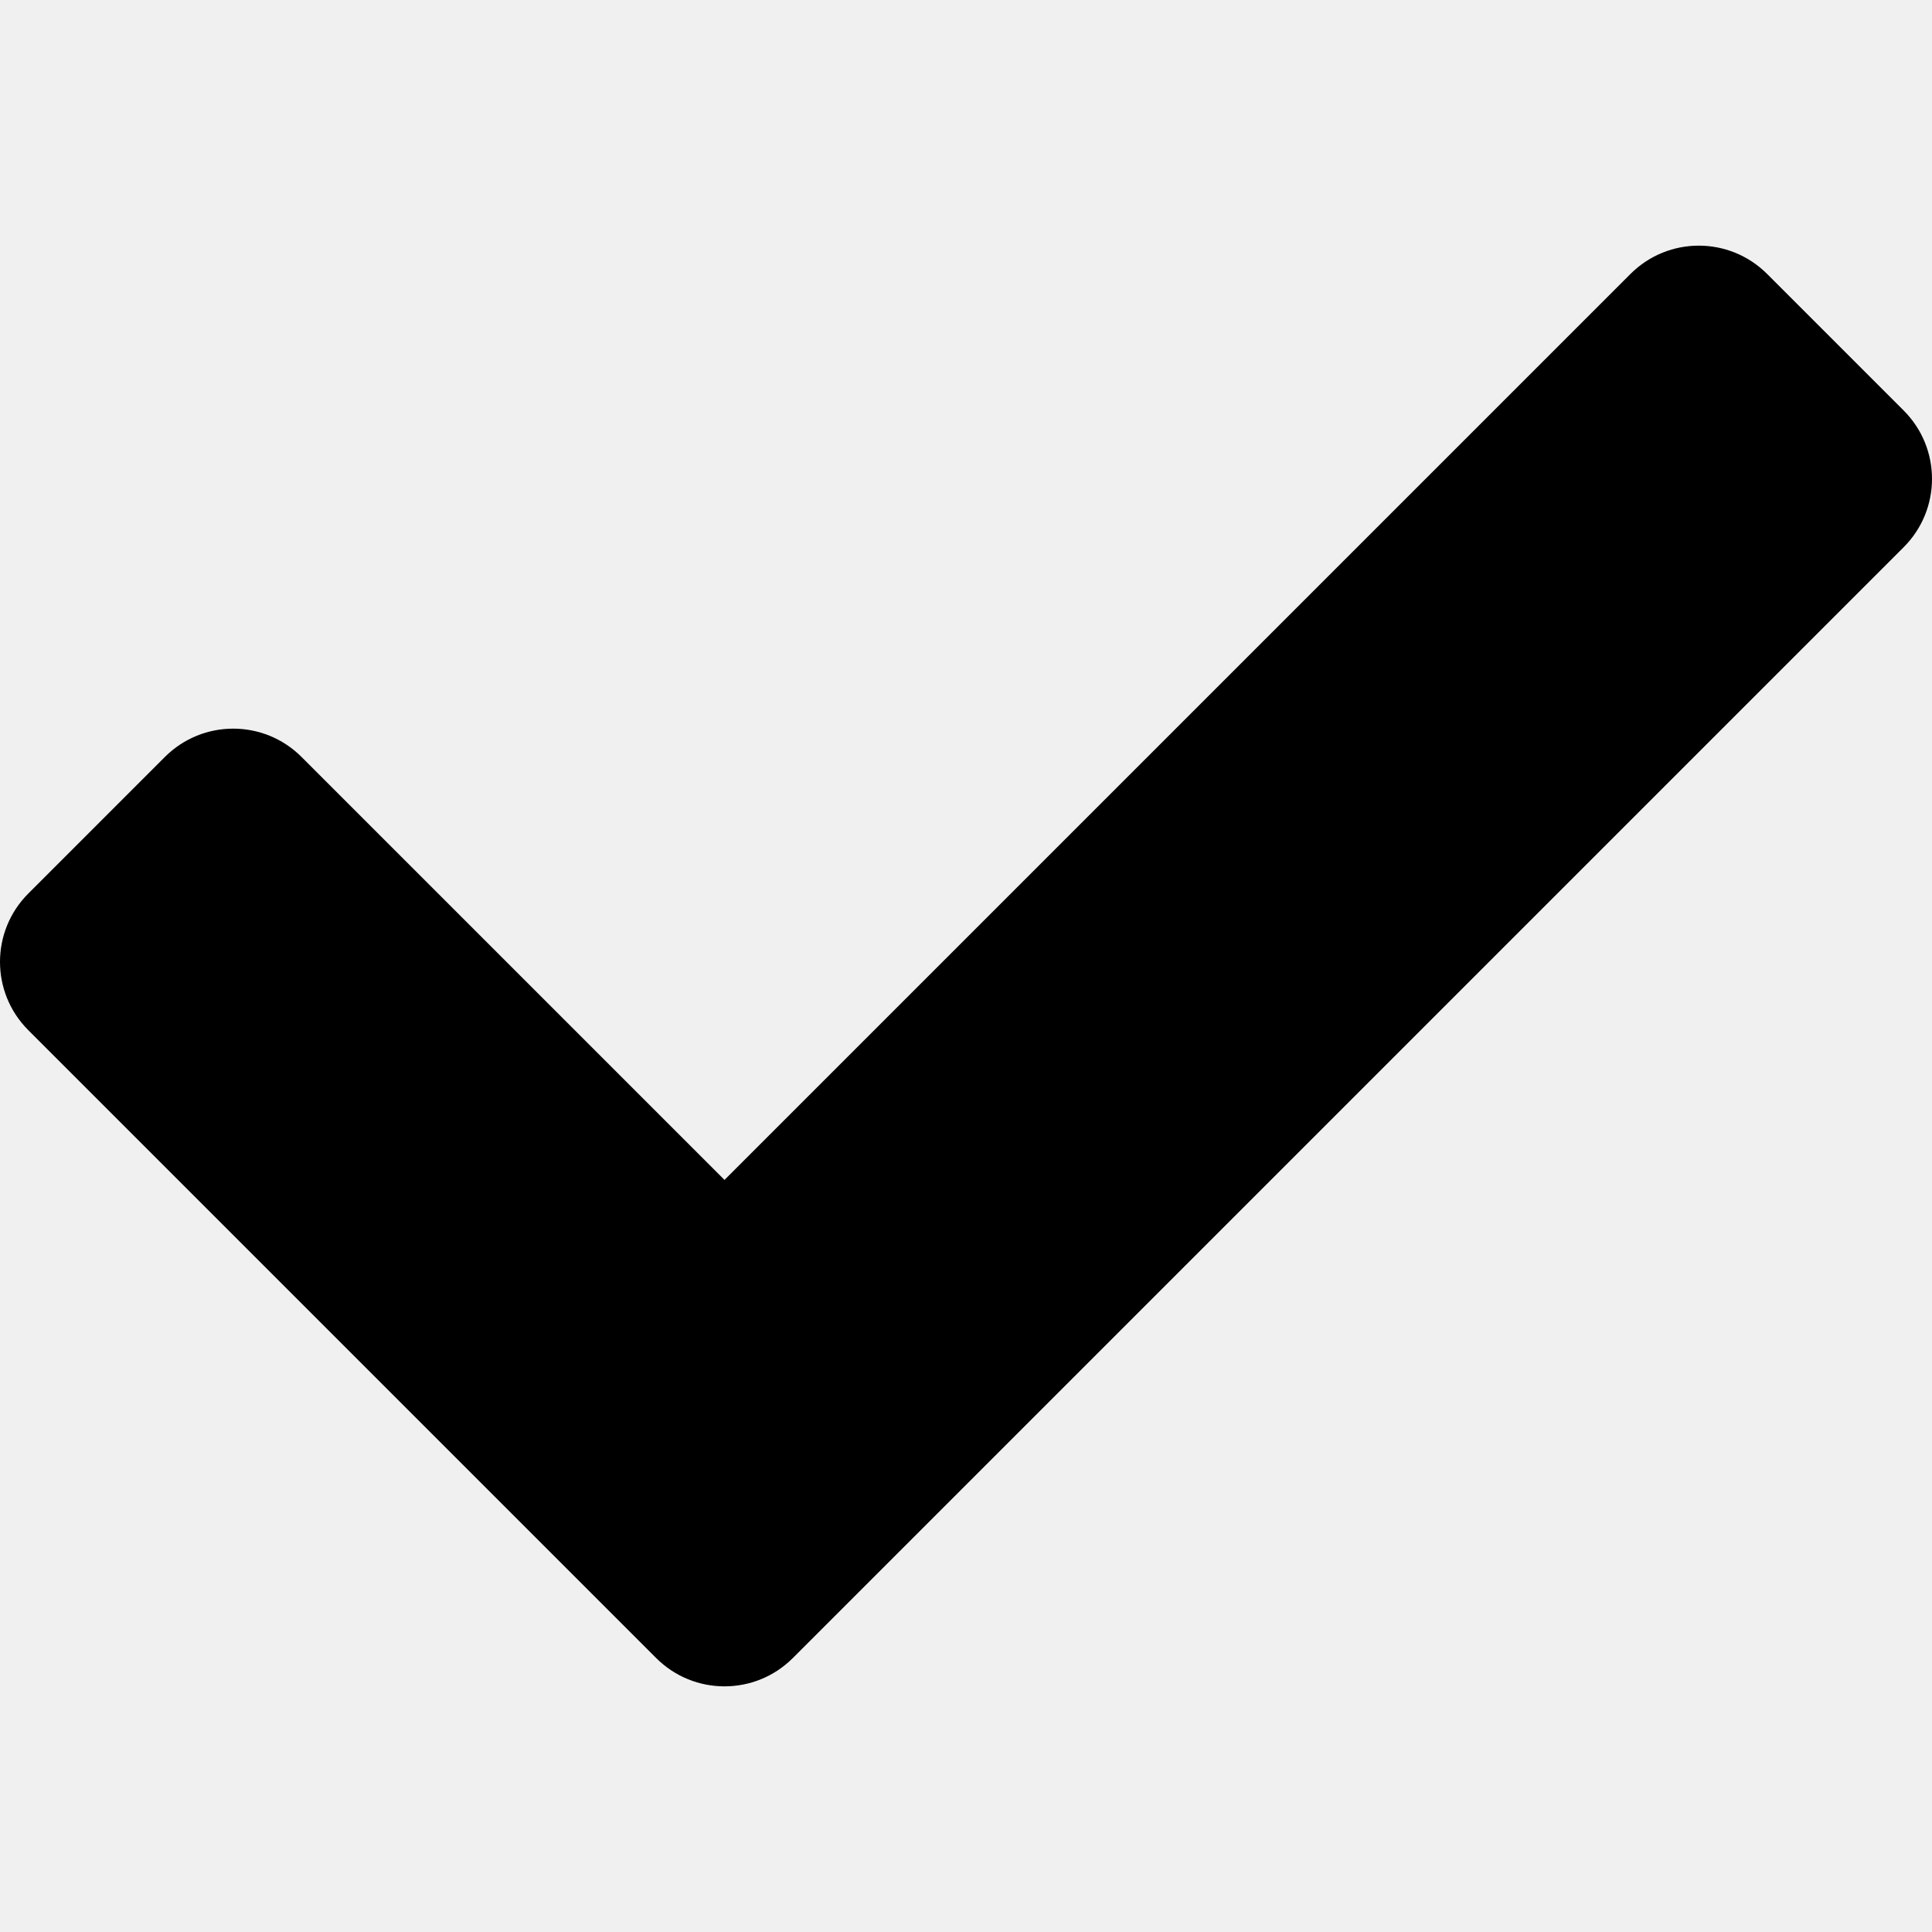
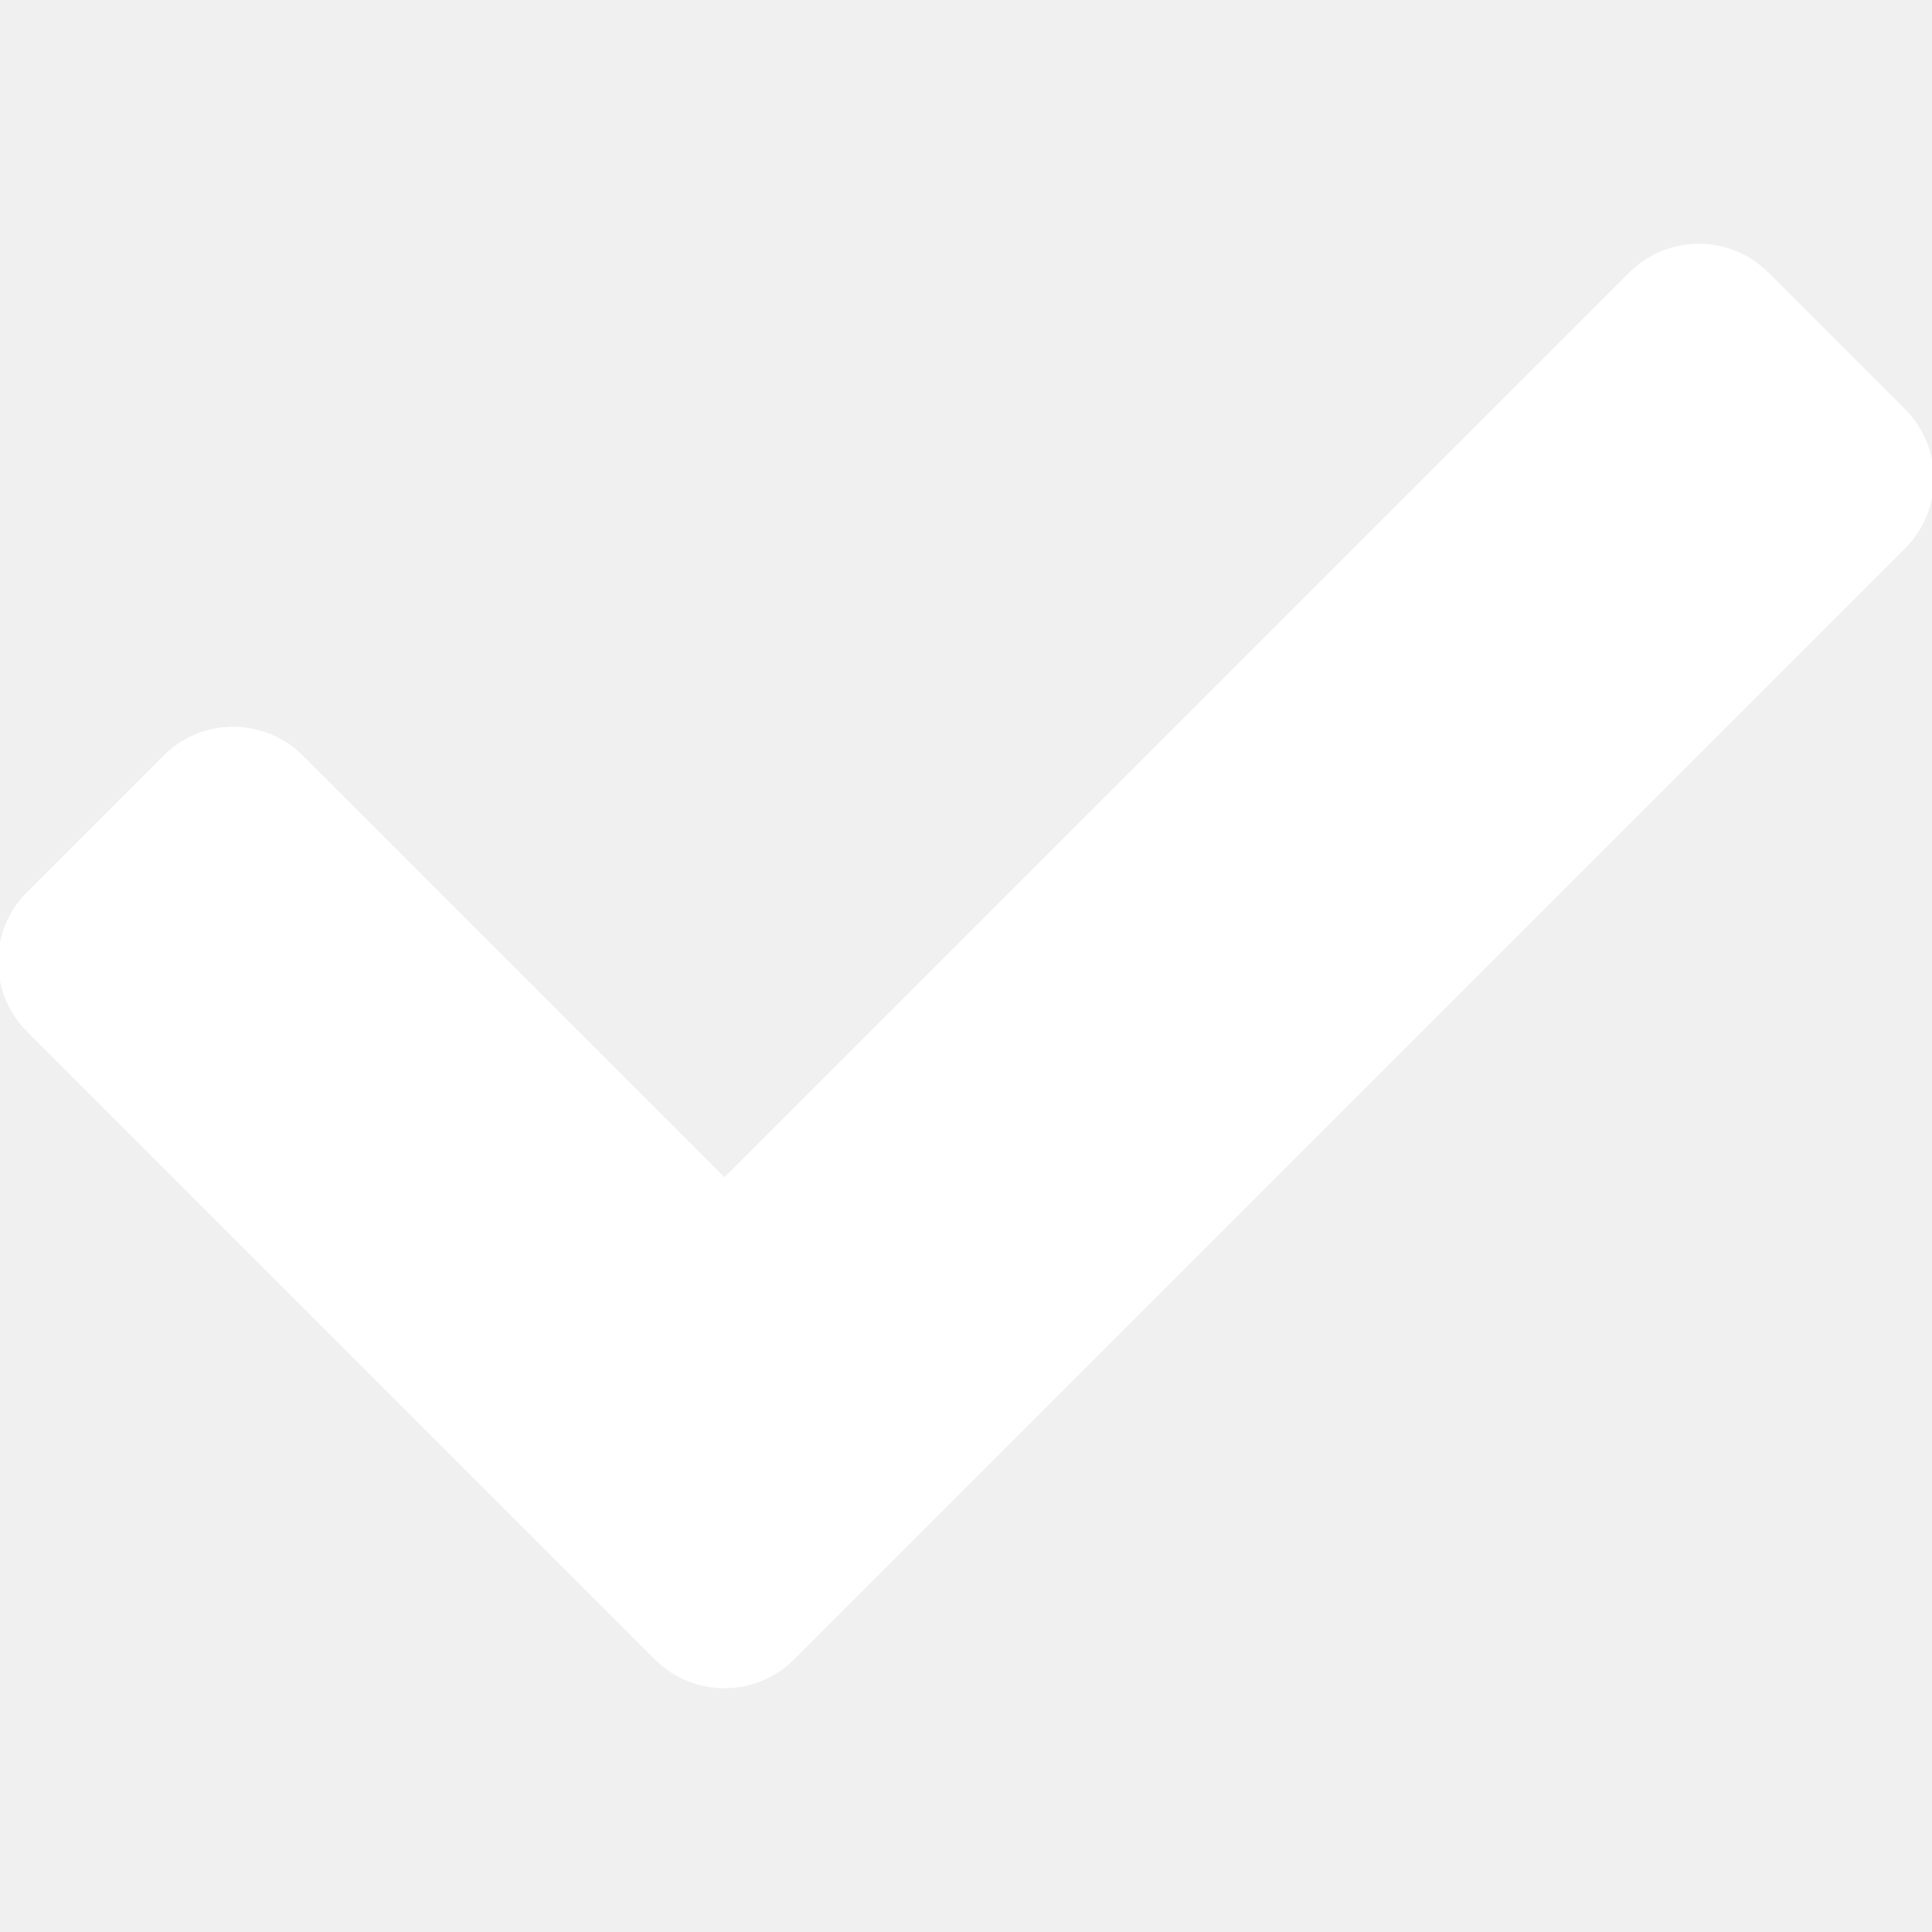
- <svg xmlns="http://www.w3.org/2000/svg" viewBox="0 0 512 512">
-   <path d="M173.898 439.404l-166.4-166.4c-9.997-9.997-9.997-26.206 0-36.204l36.203-36.204c9.997-9.998 26.207-9.998 36.204 0L192 312.69 432.095 72.596c9.997-9.997 26.207-9.997 36.204 0l36.203 36.204c9.997 9.997 9.997 26.206 0 36.204l-294.4 294.401c-9.998 9.997-26.207 9.997-36.204-.001z" />
+ <svg xmlns="http://www.w3.org/2000/svg" fill="#fff" viewBox="0 0 512 512">
+   <path d="M173.898 439.404l-166.4-166.4c-9.997-9.997-9.997-26.206 0-36.204l36.203-36.204c9.997-9.998 26.207-9.998 36.204 0L192 312.69 432.095 72.596c9.997-9.997 26.207-9.997 36.204 0l36.203 36.204c9.997 9.997 9.997 26.206 0 36.204l-294.4 294.401c-9.998 9.997-26.207 9.997-36.204-.001z" stroke="#fff" />
</svg>
